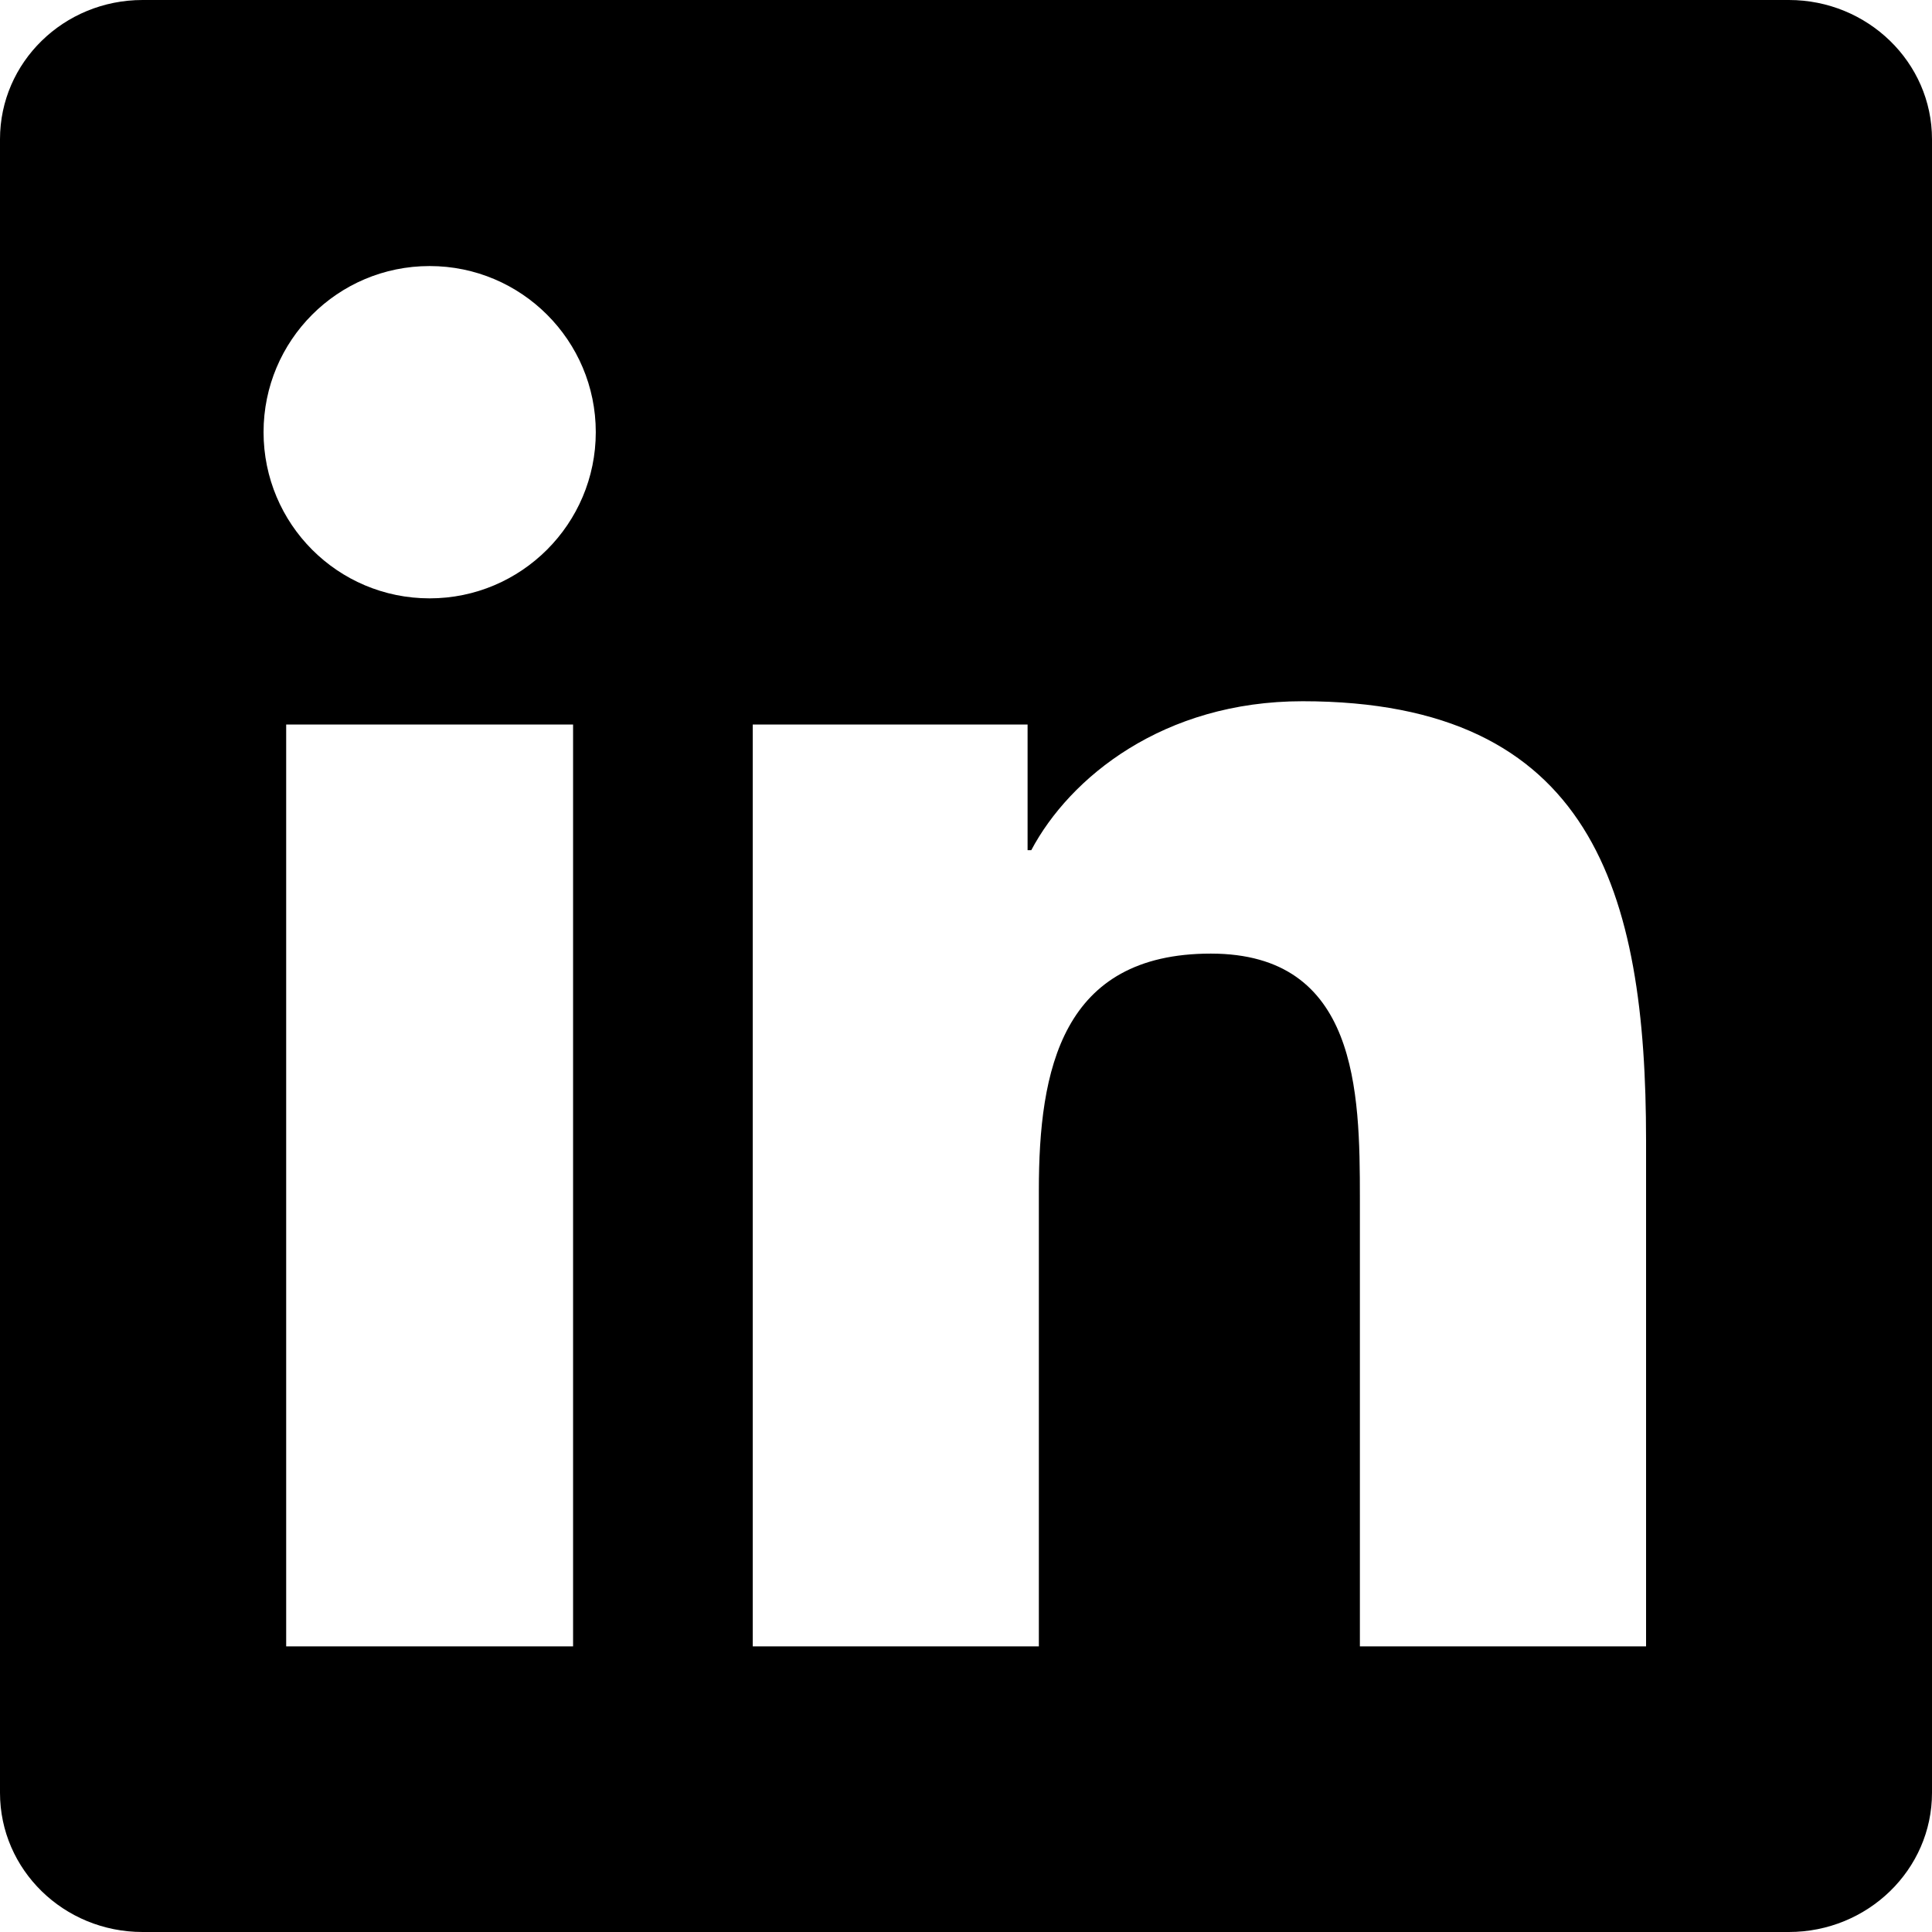
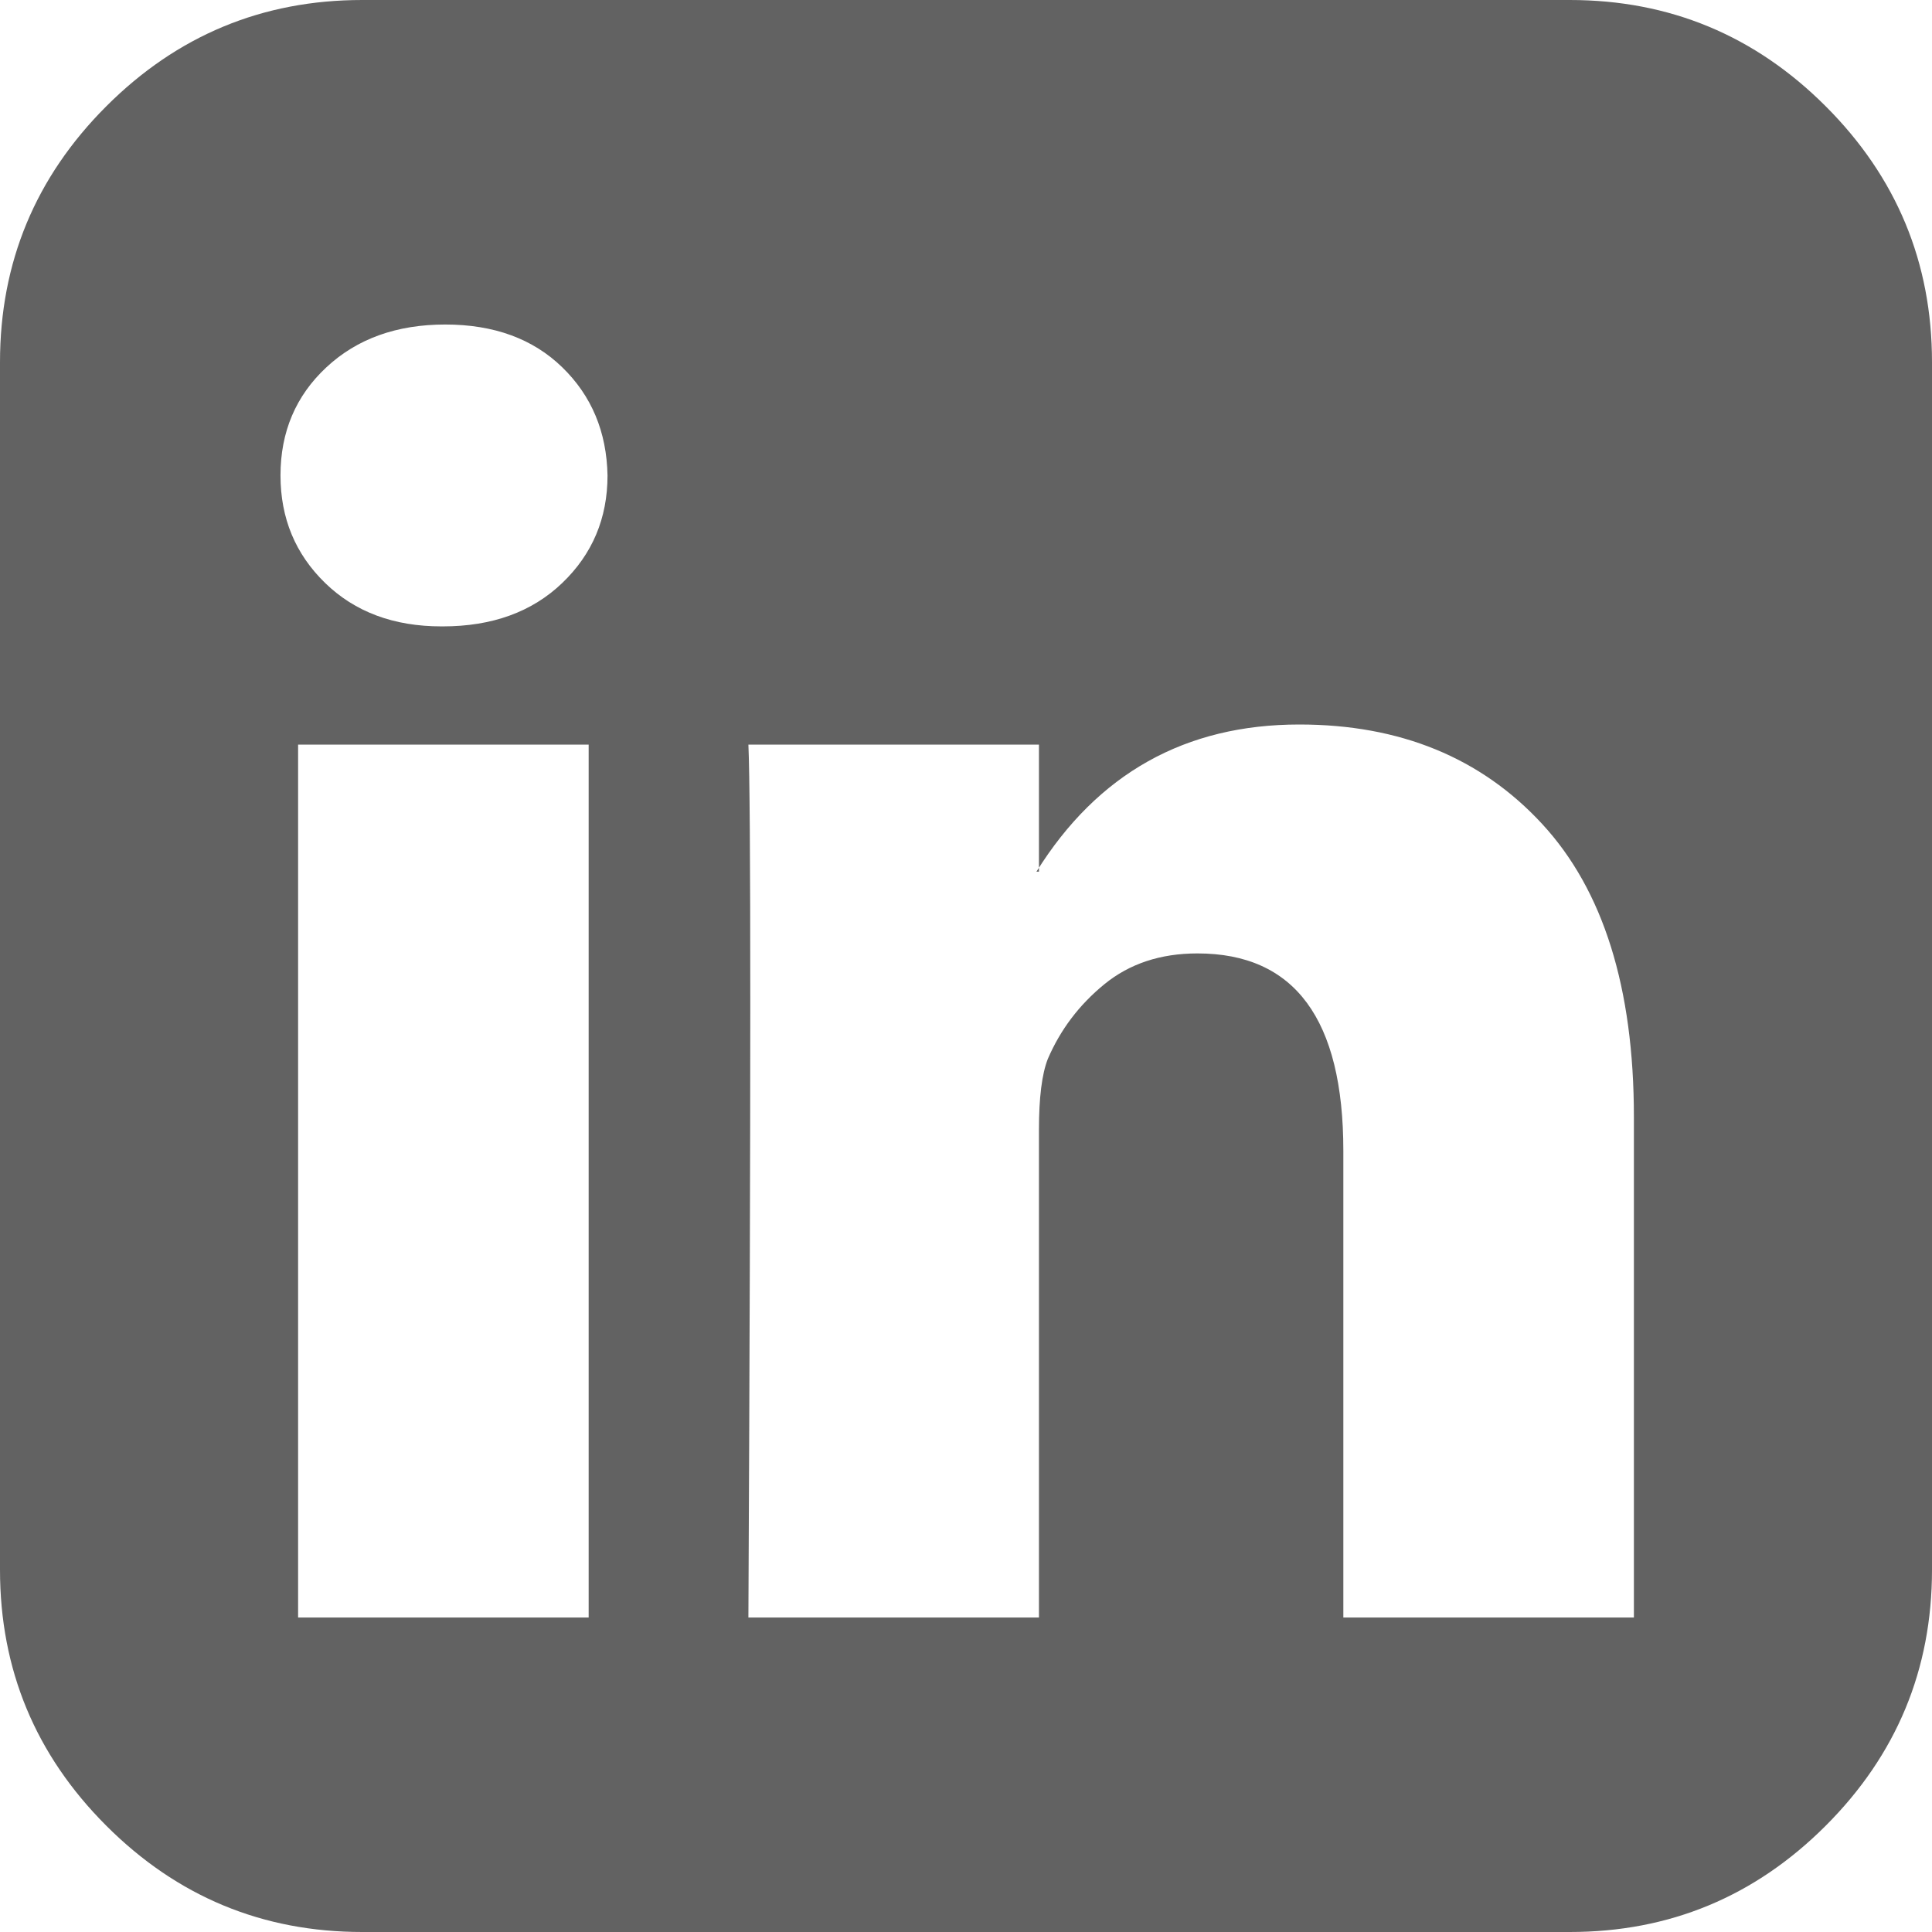
- <svg xmlns="http://www.w3.org/2000/svg" aria-labelledby="simpleicons-linkedin-icon" role="img" viewBox="0 0 24 24">
-   <path d="M20.447 20.452h-3.554v-5.569c0-1.328-.027-3.037-1.852-3.037-1.853 0-2.136 1.445-2.136 2.939v5.667H9.351V9h3.414v1.561h.046c.477-.9 1.637-1.85 3.37-1.85 3.601 0 4.267 2.37 4.267 5.455v6.286zM5.337 7.433c-1.144 0-2.063-.926-2.063-2.065 0-1.138.92-2.063 2.063-2.063 1.14 0 2.064.925 2.064 2.063 0 1.139-.925 2.065-2.064 2.065zm1.782 13.019H3.555V9h3.564v11.452zM22.225 0H1.771C.792 0 0 .774 0 1.729v20.542C0 23.227.792 24 1.771 24h20.451C23.2 24 24 23.227 24 22.271V1.729C24 .774 23.2 0 22.222 0h.003z" />
+ <svg xmlns="http://www.w3.org/2000/svg" width="1em" height="1em" style="-ms-transform: rotate(360deg); -webkit-transform: rotate(360deg); transform: rotate(360deg);" preserveAspectRatio="xMidYMid meet" viewBox="0 0 1536 1536">
+   <path d="M237 1286h231V592H237v694zm246-908q-1-52-36-86t-93-34-94.5 34-36.5 86q0 51 35.5 85.5T351 498h1q59 0 95-34.5t36-85.5zm585 908h231V888q0-154-73-233t-193-79q-136 0-209 117h2V592H595q3 66 0 694h231V898q0-38 7-56 15-35 45-59.5t74-24.5q116 0 116 157v371zm468-998v960q0 119-84.5 203.5T1248 1536H288q-119 0-203.5-84.5T0 1248V288Q0 169 84.5 84.5T288 0h960q119 0 203.5 84.5T1536 288z" fill="#626262" />
</svg>
